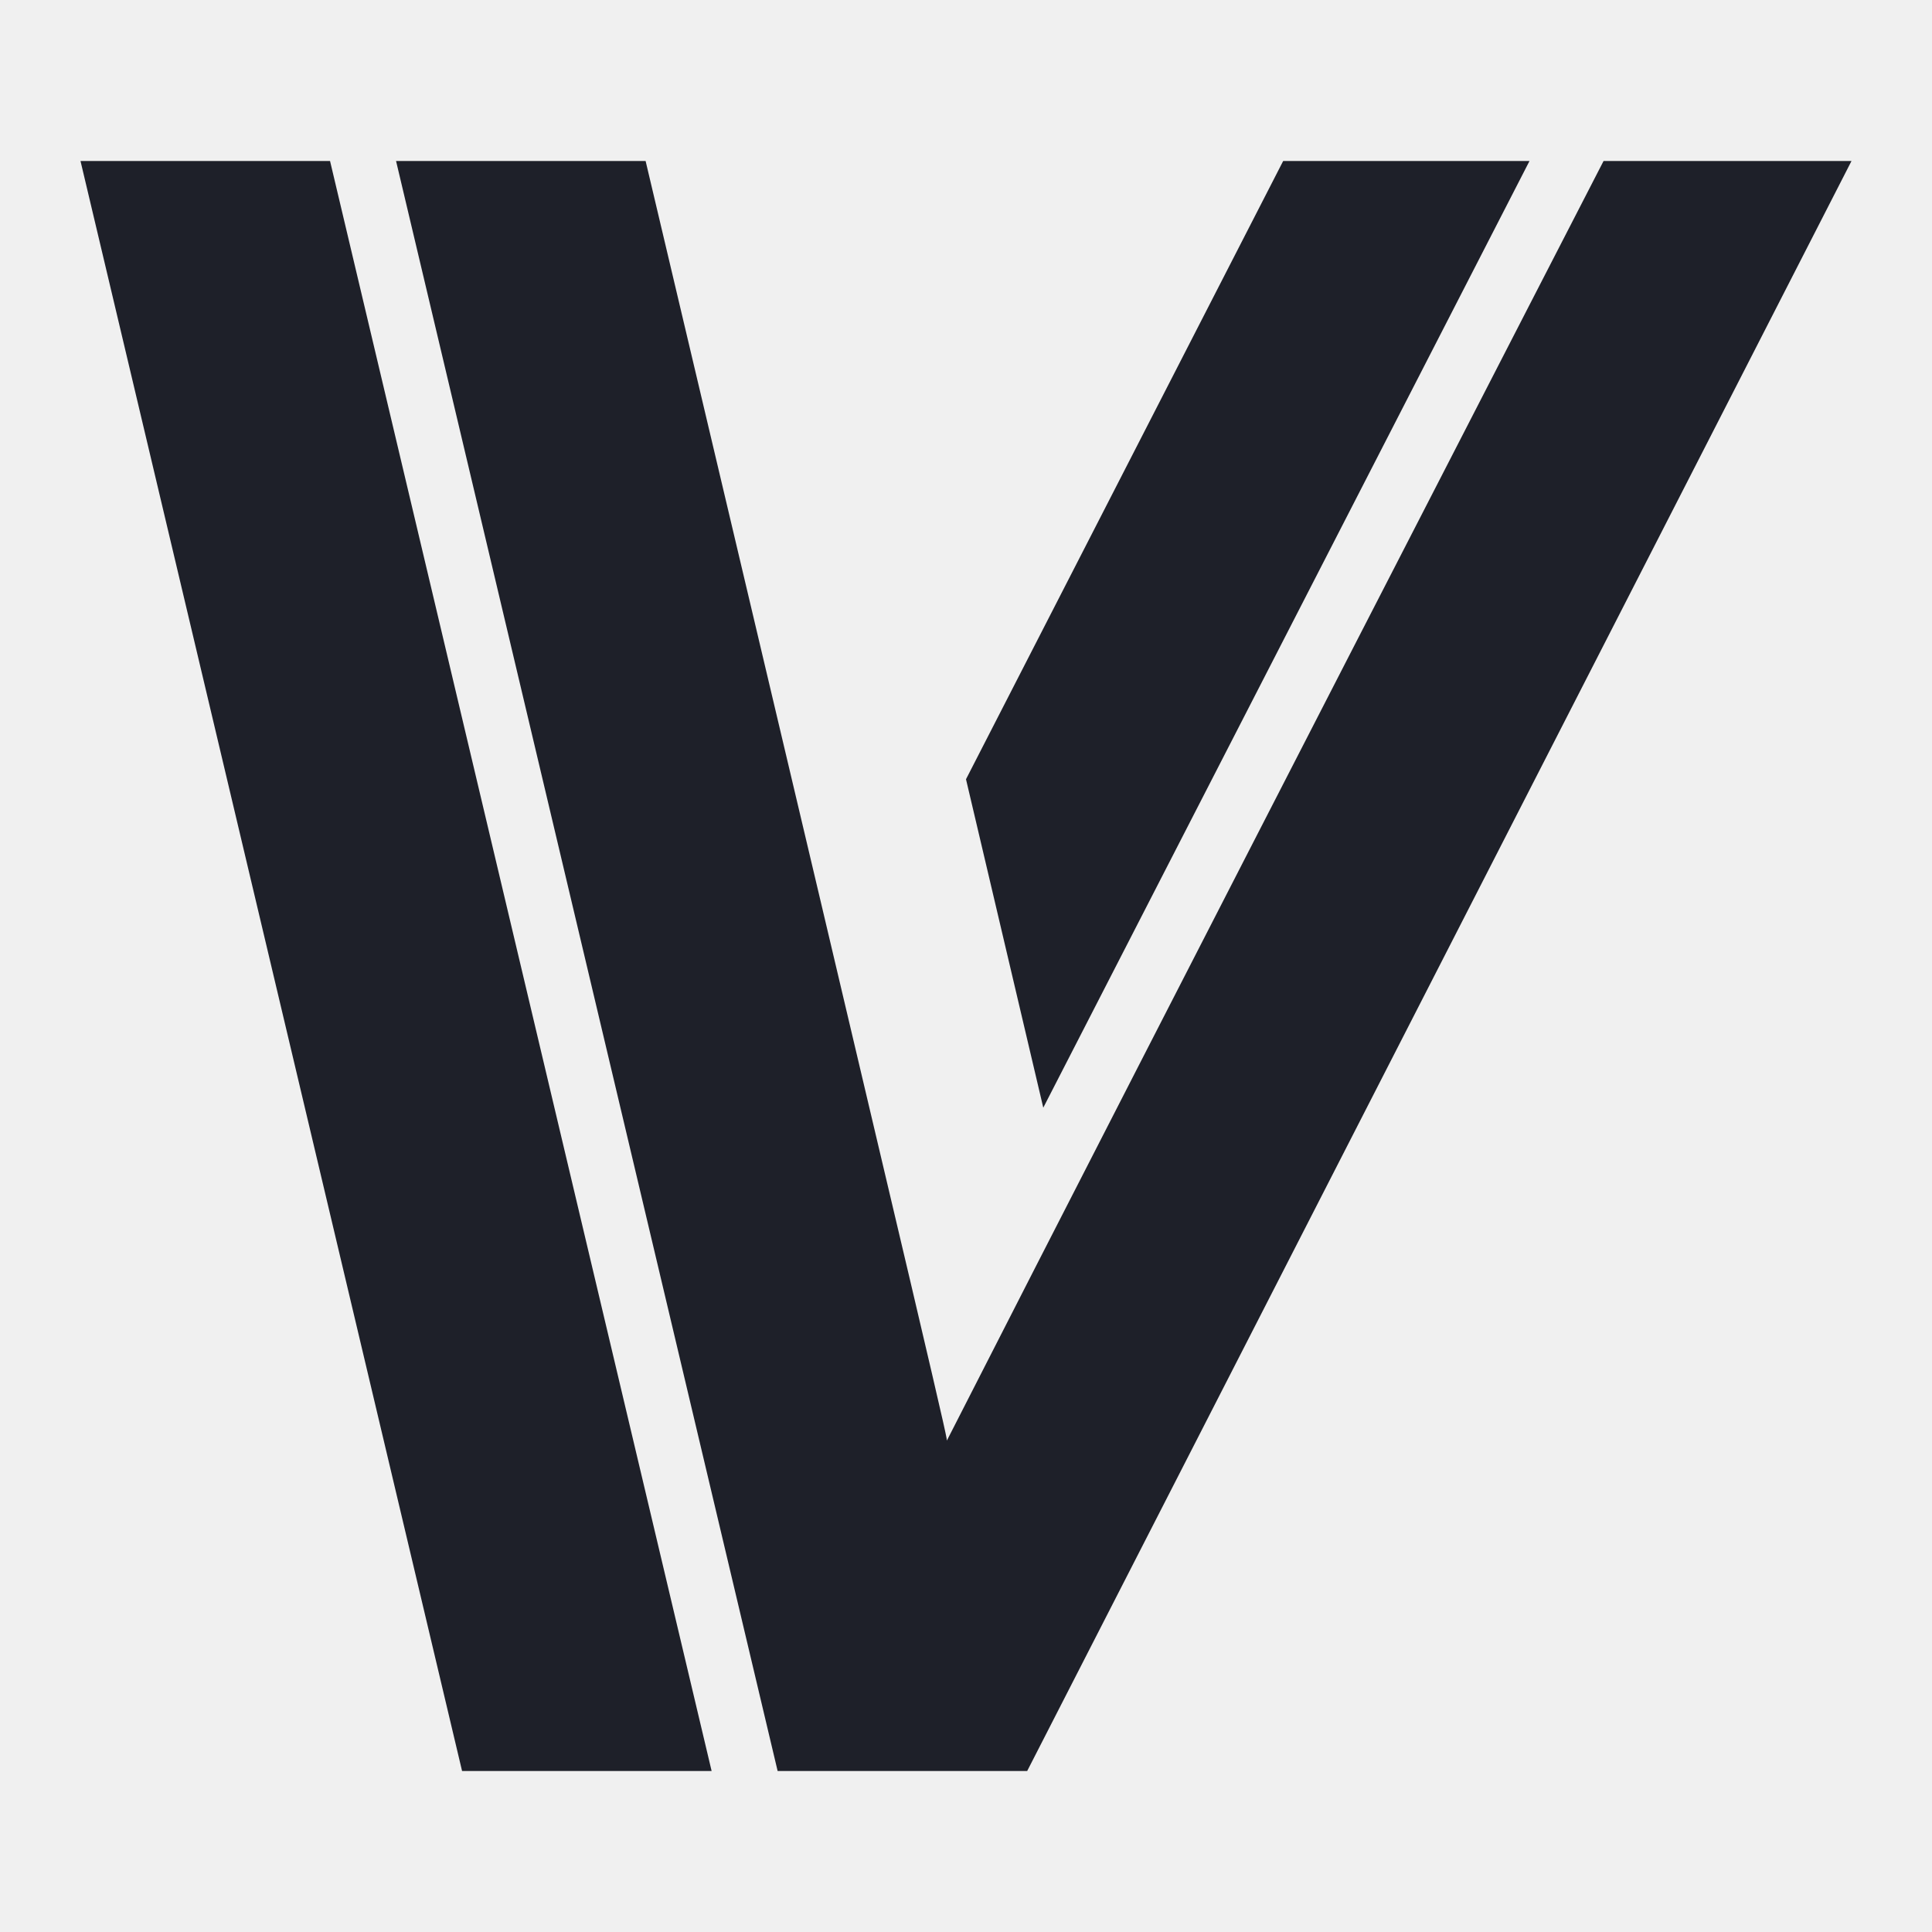
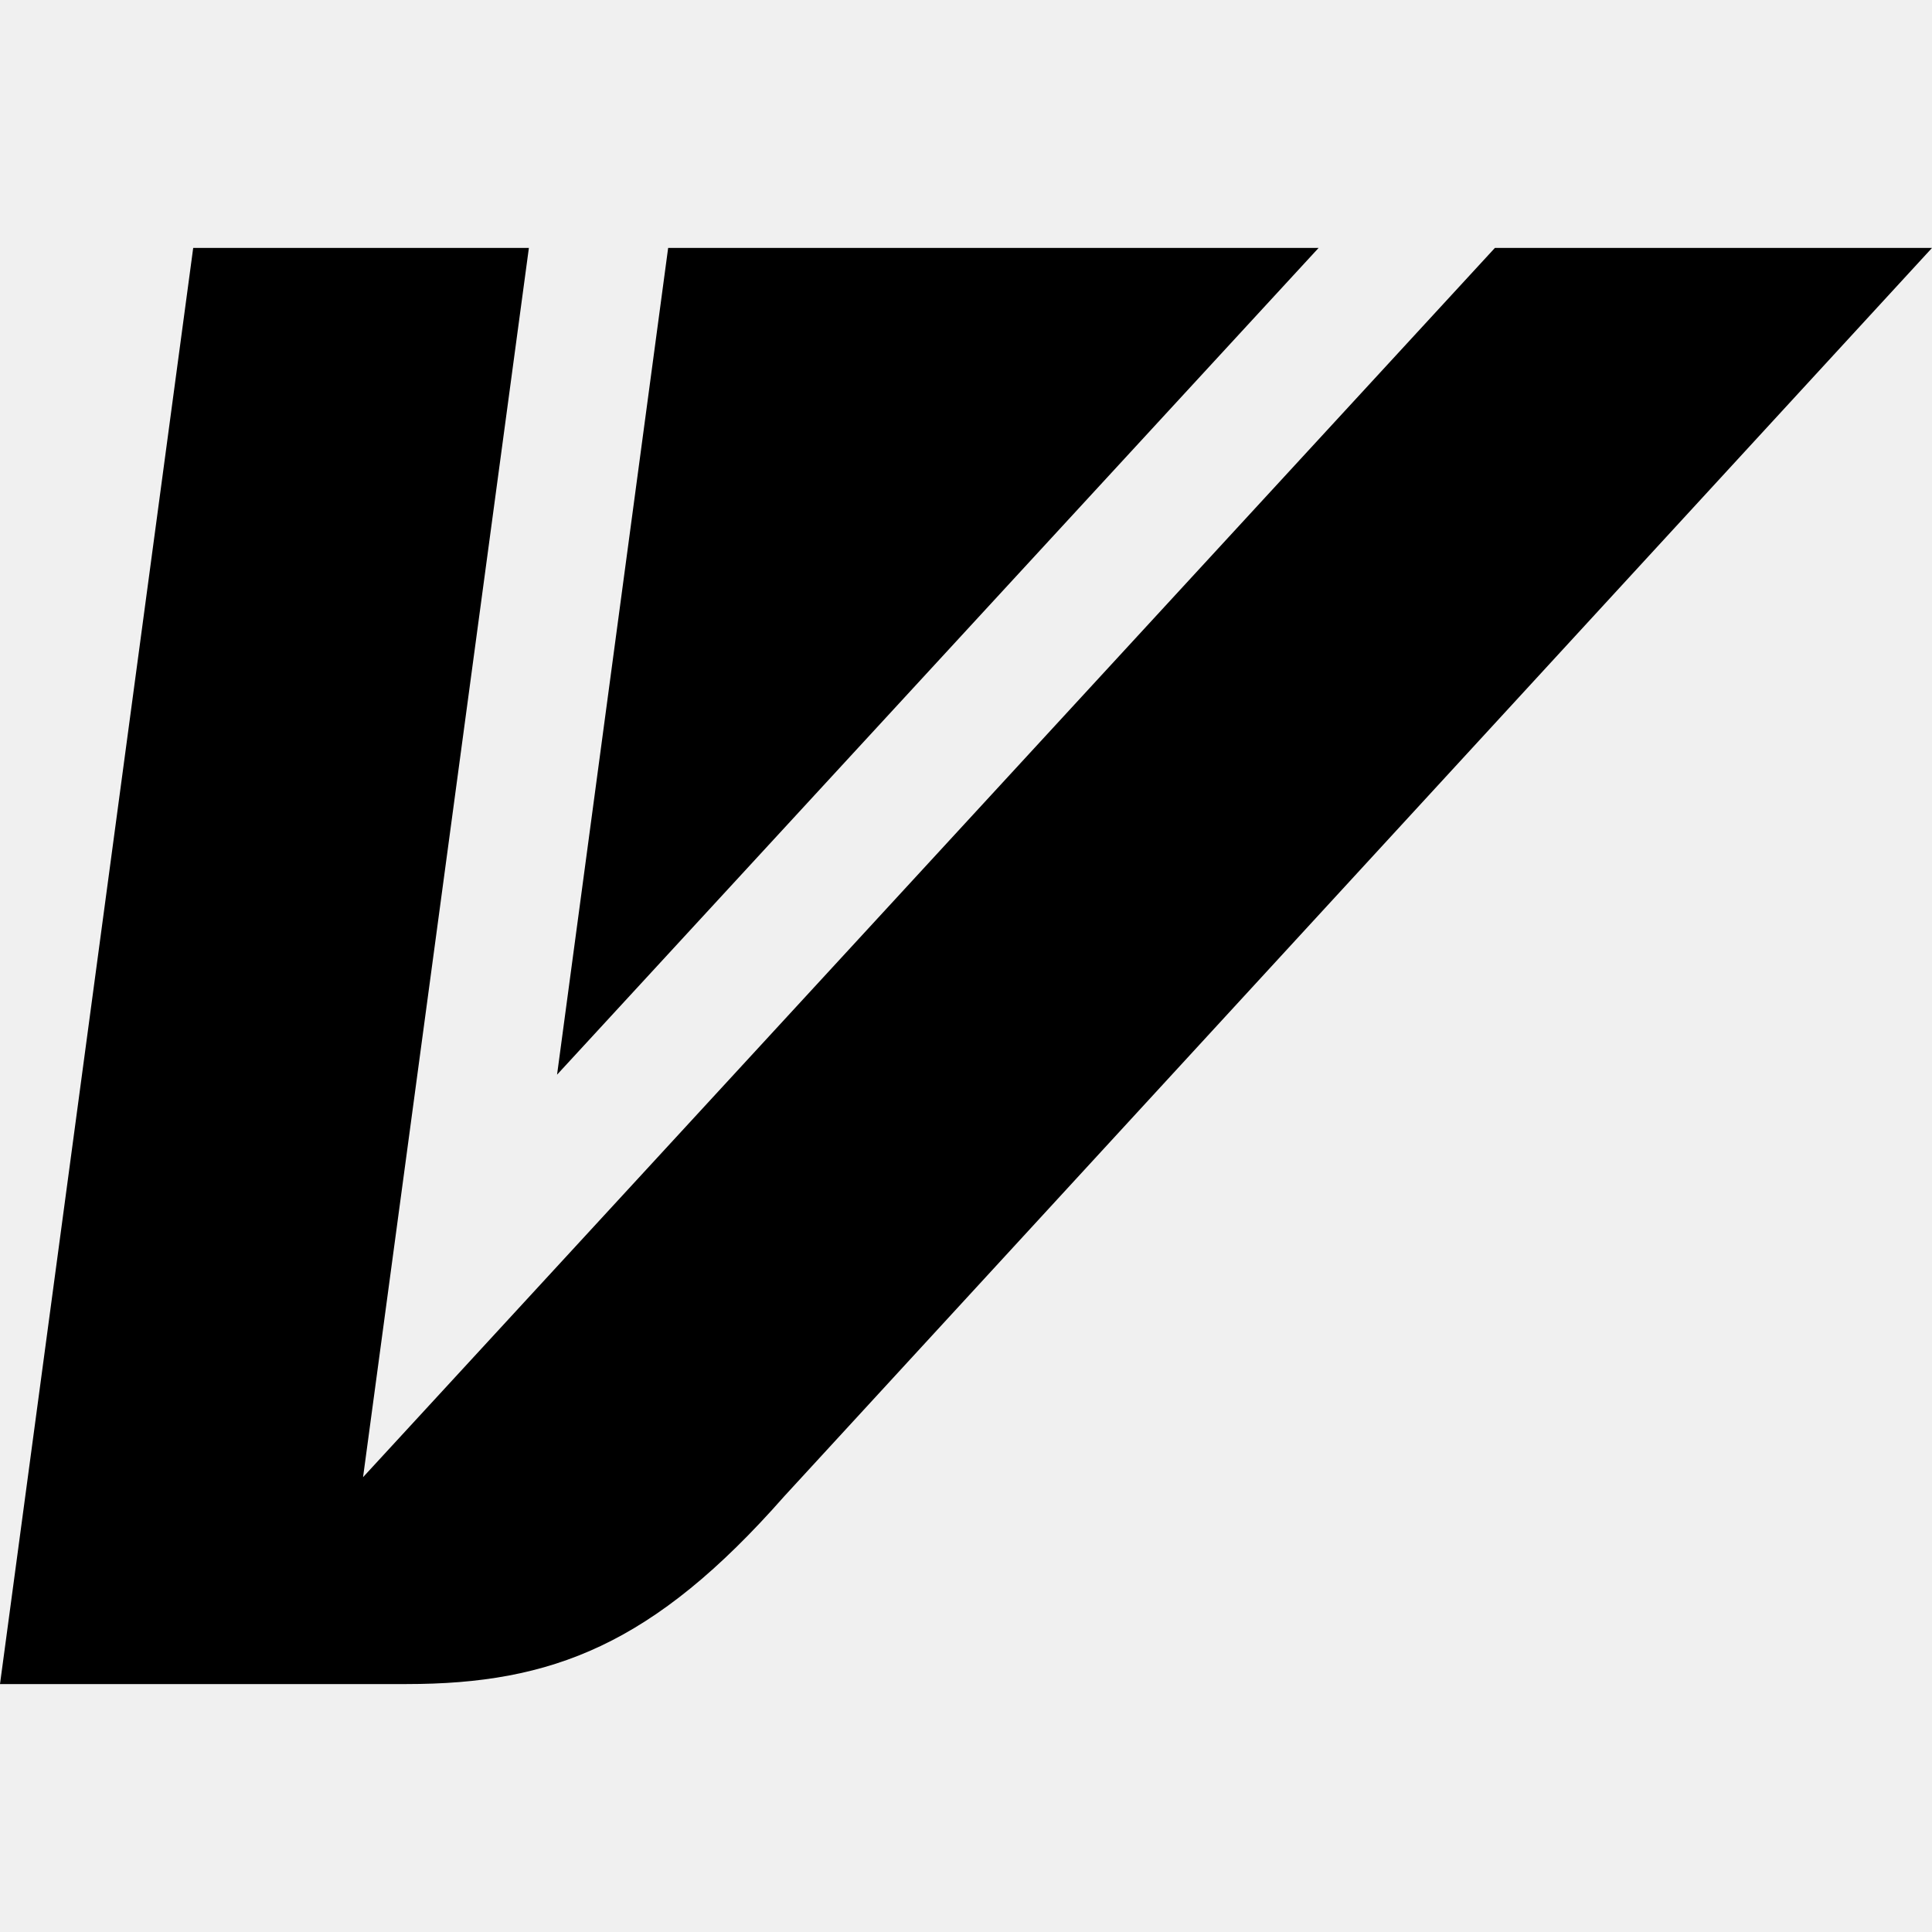
- <svg xmlns="http://www.w3.org/2000/svg" version="1.1" id="Layer_1" x="0px" y="0px" viewBox="0 0 120 120" style="enable-background:new 0 0 120 120;" xml:space="preserve">
+ <svg xmlns="http://www.w3.org/2000/svg" version="1.1" id="Layer_1" x="0px" y="0px" viewBox="0 0 240 240" style="enable-background:new 0 0 240 240;" xml:space="preserve">
  <style type="text/css">
- 	.st0{fill:#1E2029;stroke:#FFFFFF;stroke-width:0.25;stroke-miterlimit:10;}
- 	.st1{fill:#1E2029;}
+ 	.st0{fill:#000000;}
</style>
-   <path class="st0" d="M51.9,92.6" />
-   <path class="st1" d="M95,17.1" />
-   <path class="st1" d="M81.8,17.1" />
-   <path class="st1" d="M47.8,82.3" />
-   <polygon class="st1" points="95,10 79.7,10 60,48.4 64.8,68.8 " />
-   <g>
-     <path class="st1" d="M40.1,10H24.6l0,0l23.7,100h8.5h7l0,0L115,10H99.6c0,0-27.6,53.6-40.8,79.5C58.9,89.5,58.9,89.5,40.1,10z" />
-   </g>
-   <polygon class="st1" points="28.7,110 5,10 20.5,10 44.2,110 " />
+   <path class="st0" d="M185.7,30.8H240L97.4,185.9c-16.2,18.4-28.8,23.3-46.9,23.3H0L24,30.8h41.7L45.1,183.5 M83,30.8L69.2,133.5  l94.6-102.7C163.8,30.8,83,30.8,83,30.8z" />
</svg>
